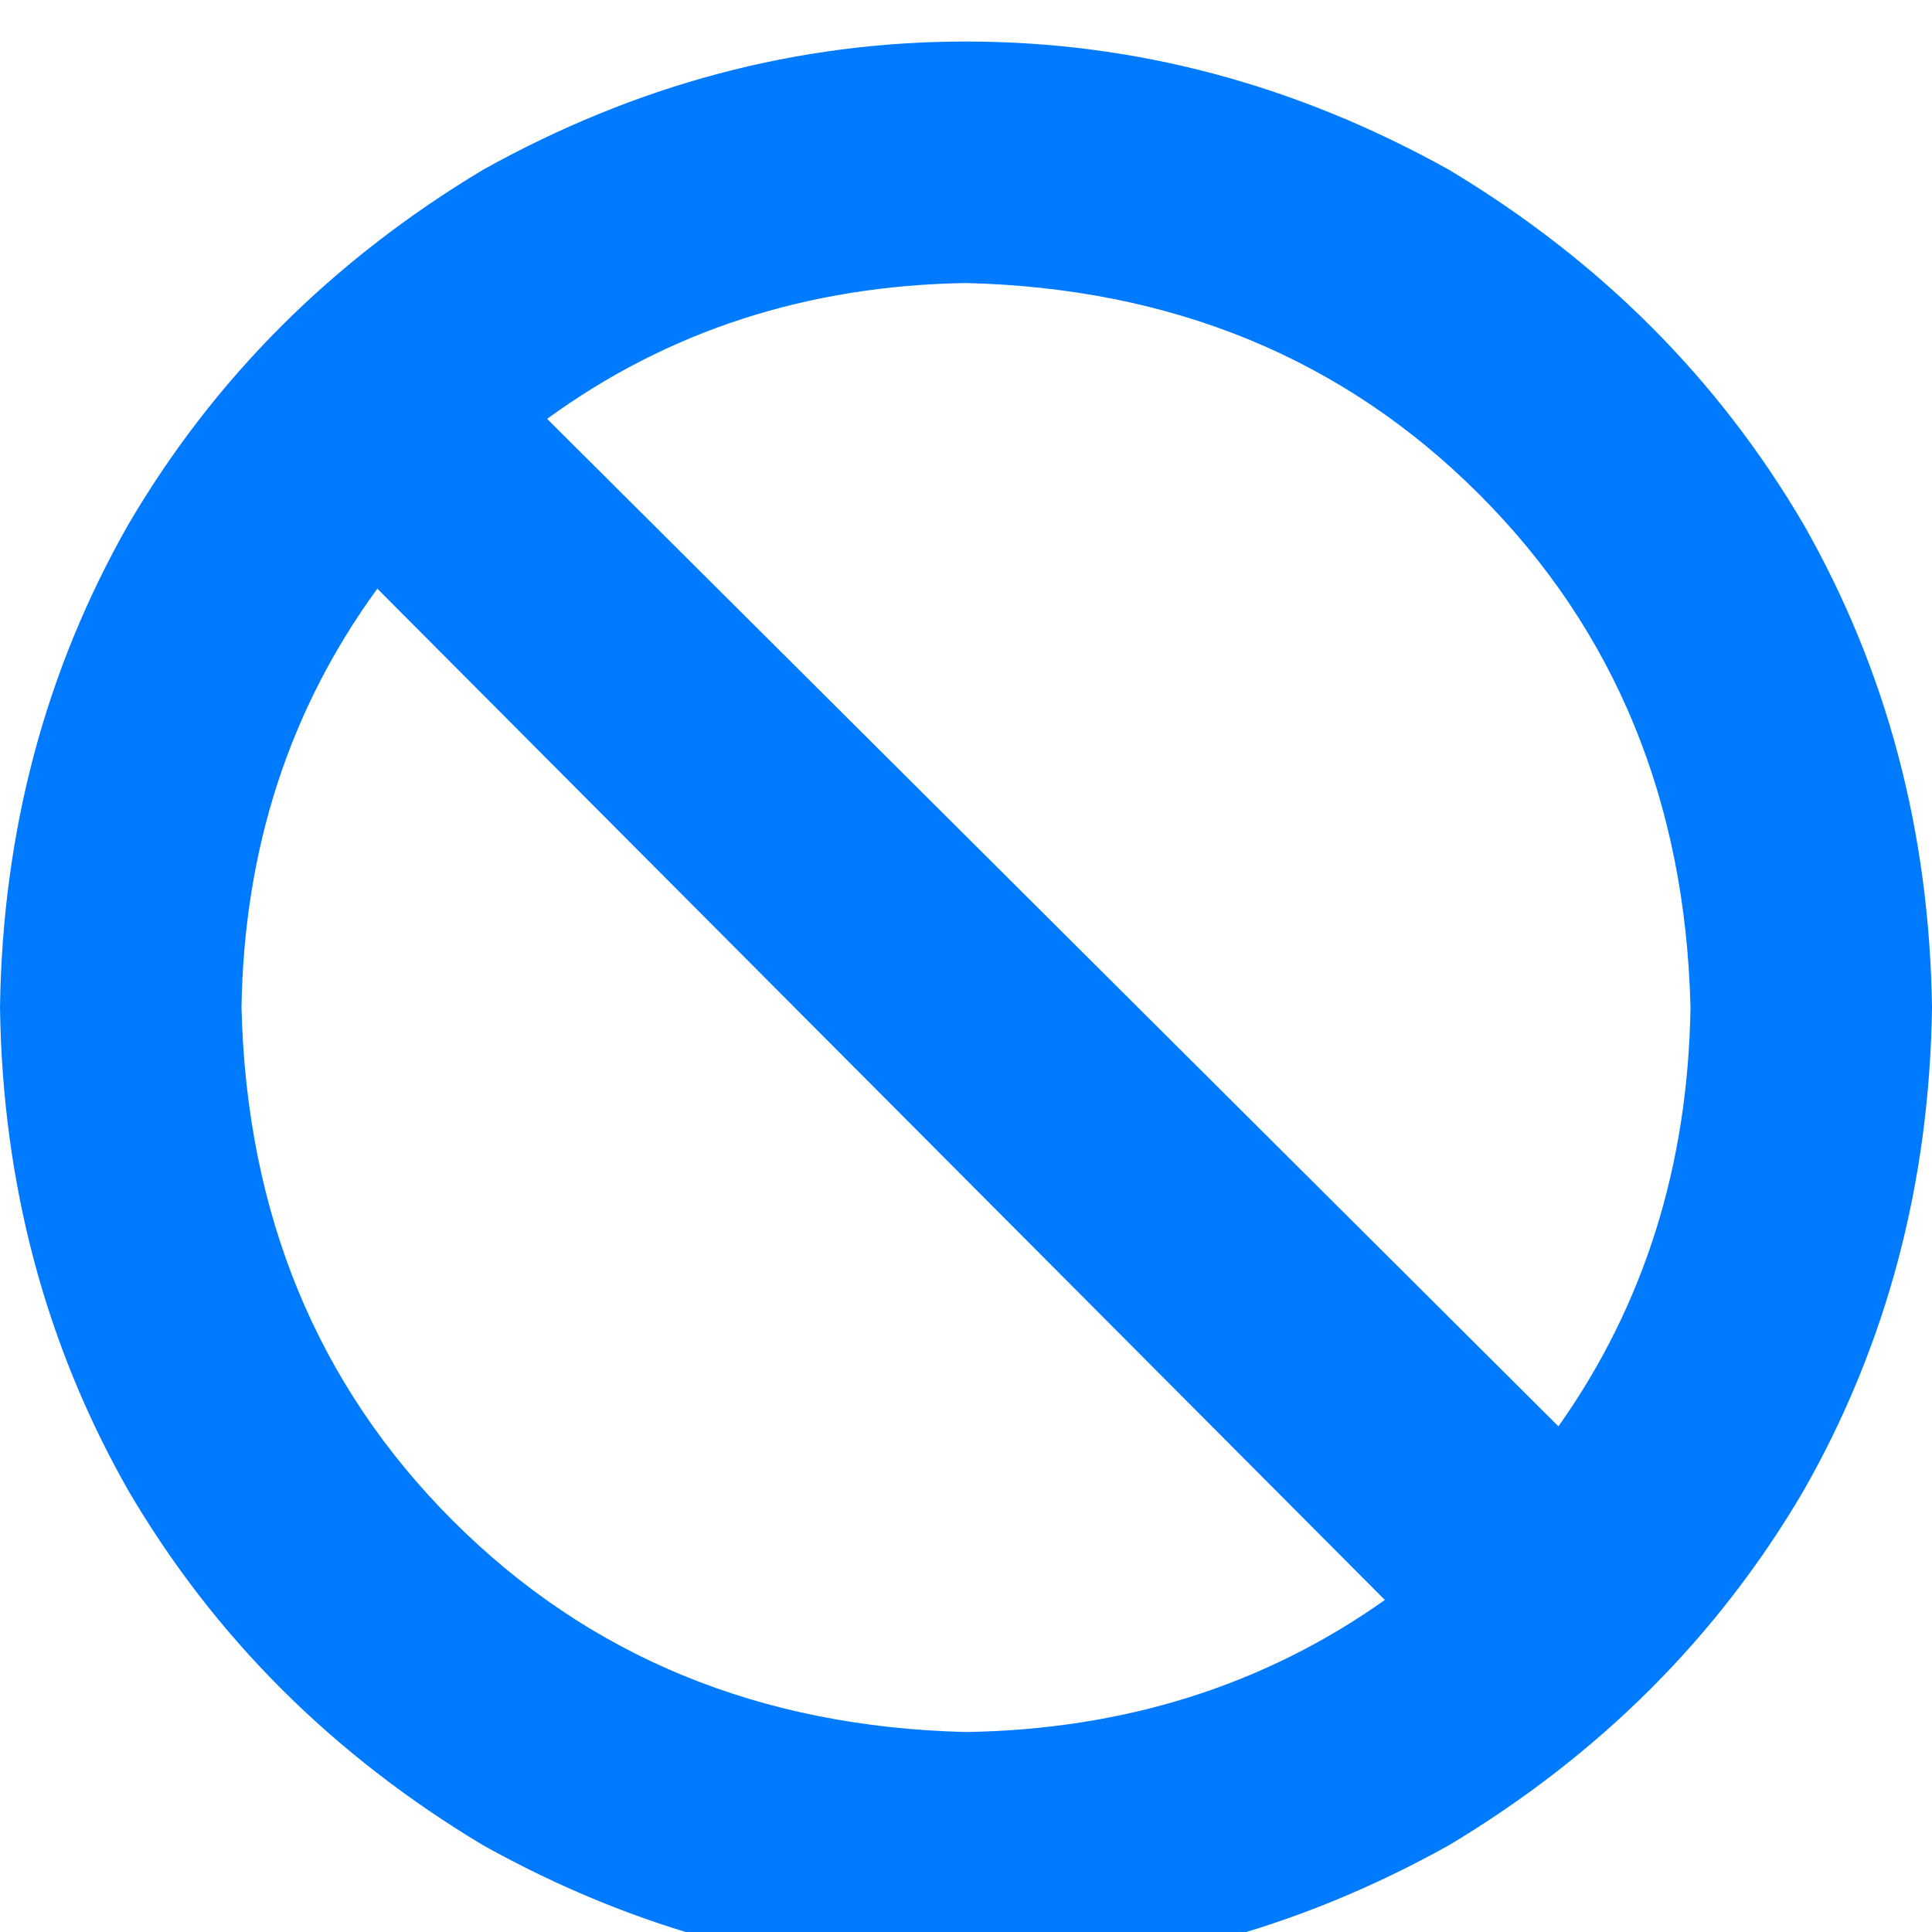
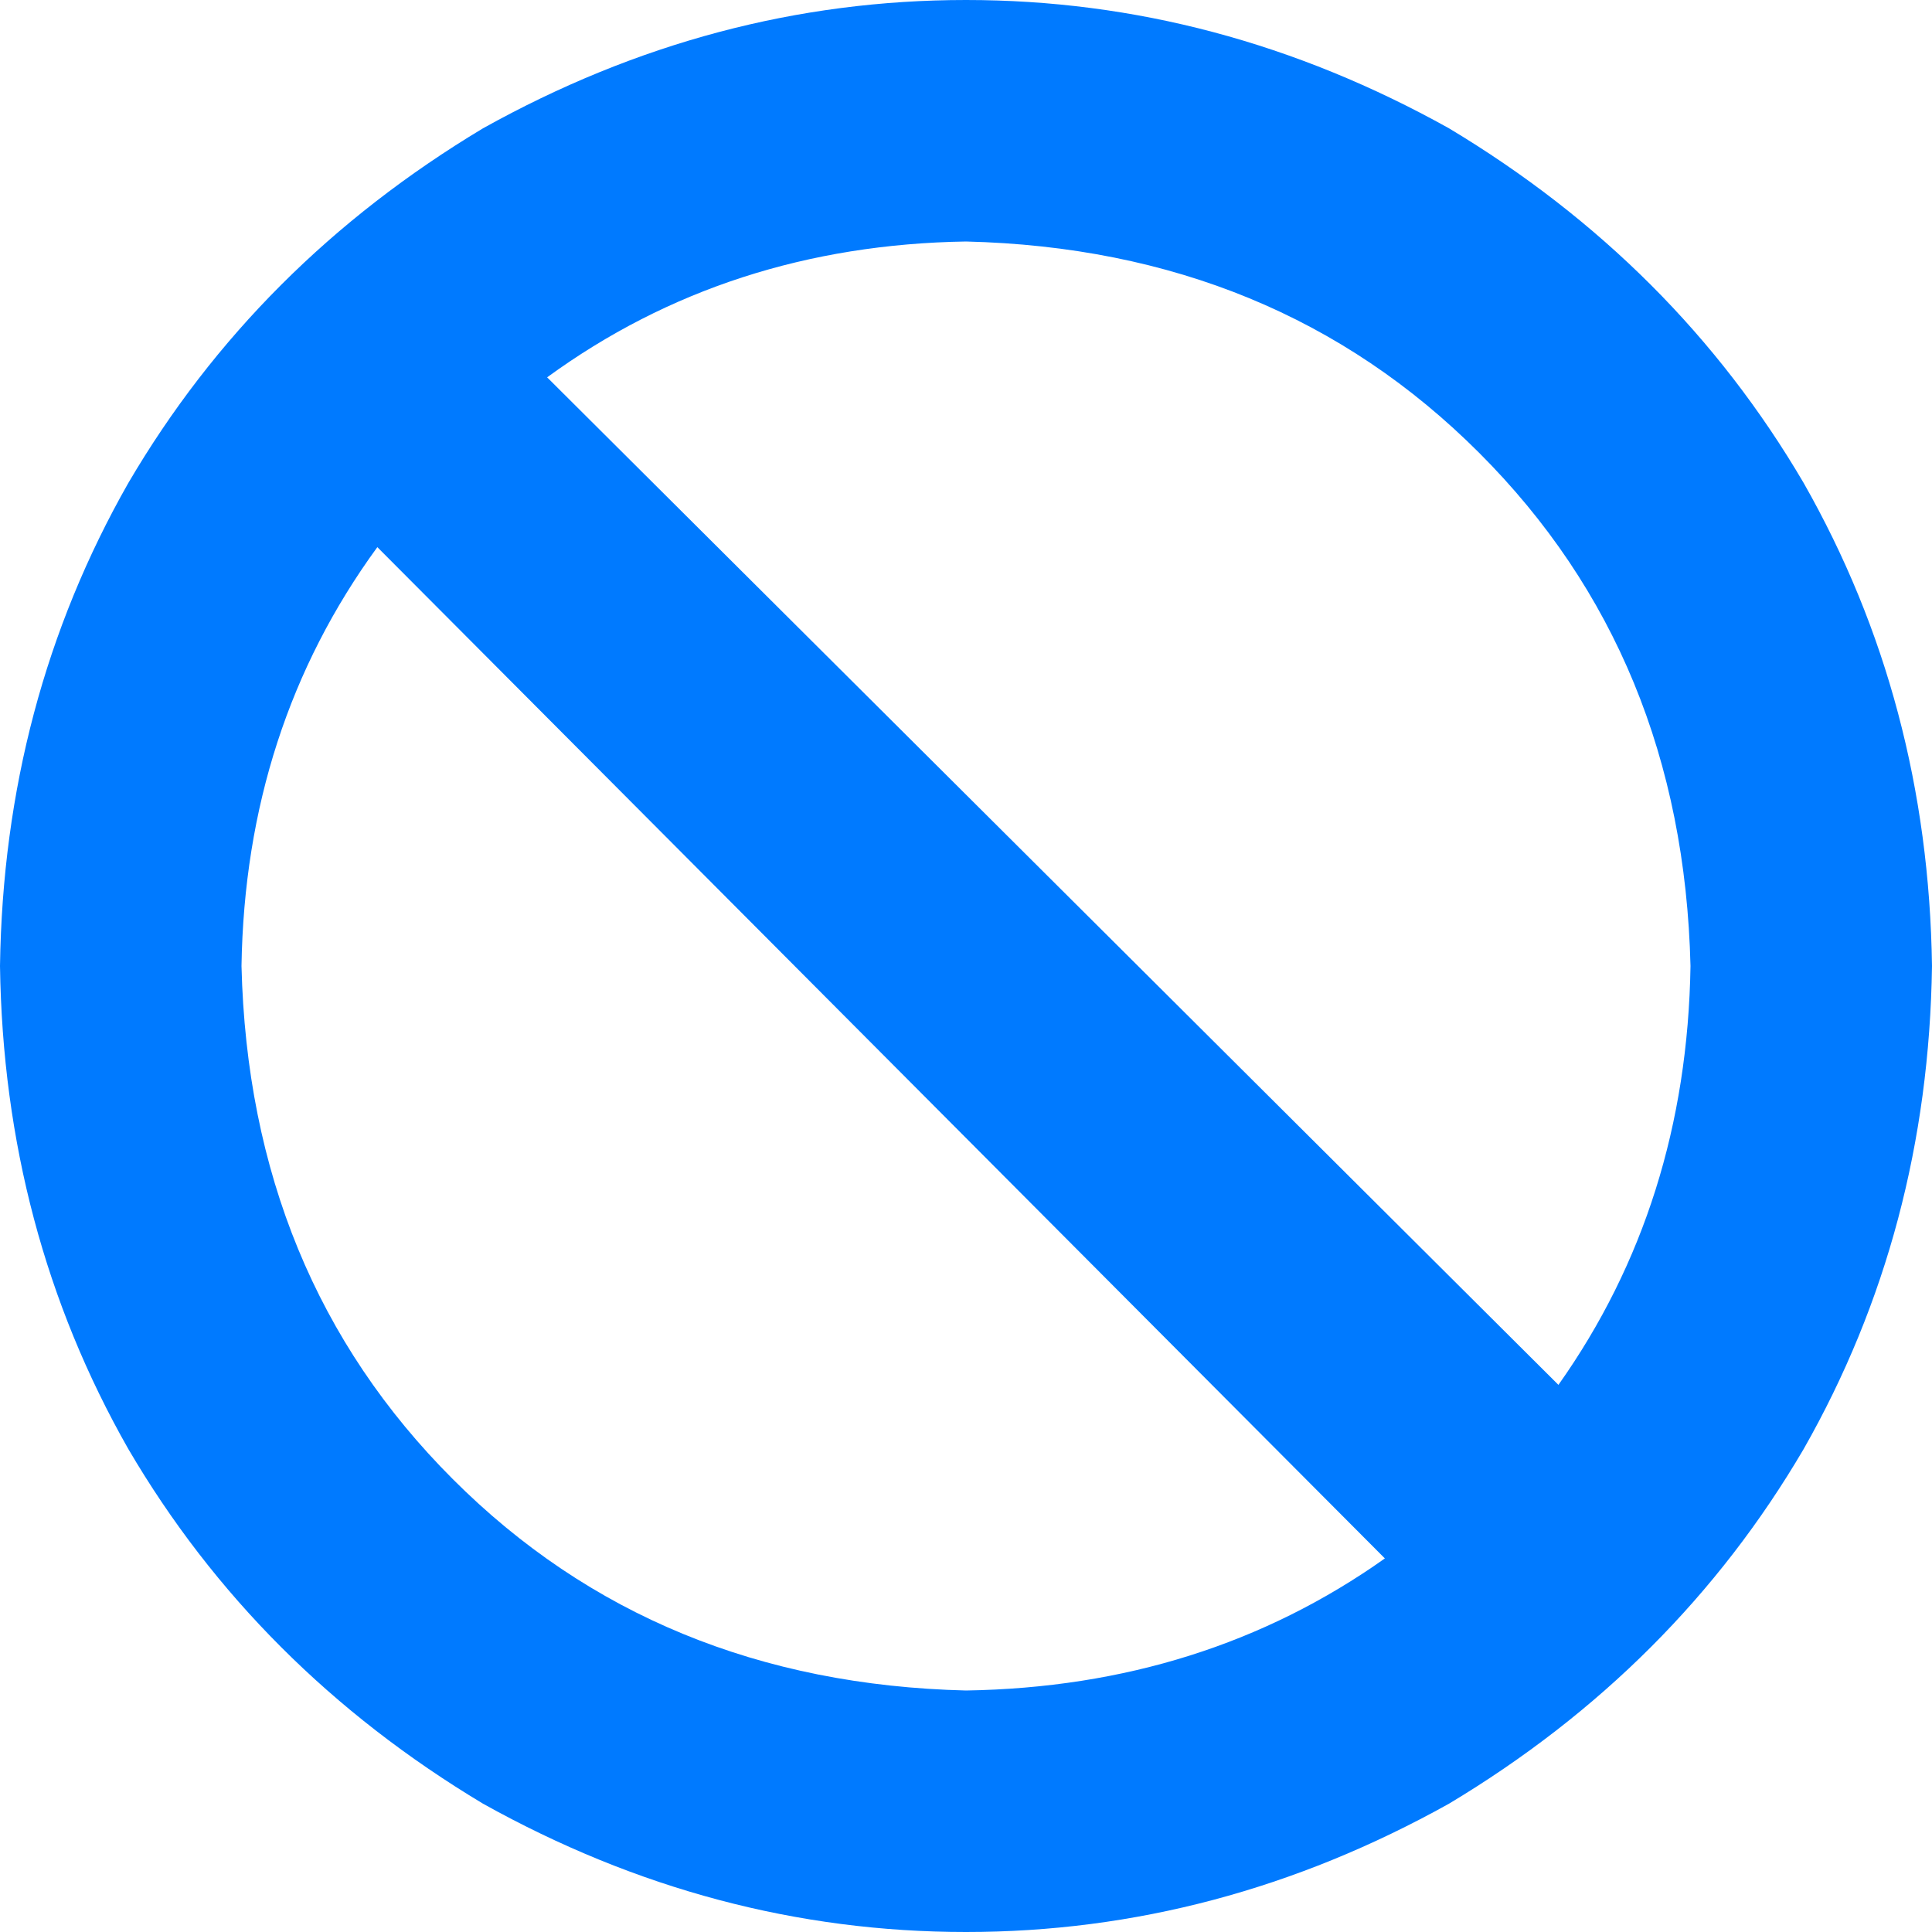
<svg xmlns="http://www.w3.org/2000/svg" fill="none" version="1.1" width="36" height="36" viewBox="0 0 36 36">
-   <defs>
-     <clipPath id="master_svg0_85_3279">
-       <rect x="0" y="0" width="36" height="36" rx="0" />
-     </clipPath>
-   </defs>
-   <g clip-path="url(#master_svg0_85_3279)">
-     <g transform="matrix(1,0,0,-1,0,73.54688)">
-       <g>
-         <path d="M25.805,43.734L7.031,62.578L25.805,43.734L7.031,62.578Q4.57,59.203,4.5,54.773Q4.641,49.008,8.438,45.211Q12.234,41.414,18,41.273Q22.43,41.344,25.805,43.734ZM29.039,46.969Q31.43,50.344,31.5,54.773Q31.359,60.539,27.562,64.336Q23.766,68.133,18,68.273Q13.57,68.203,10.195,65.742L29.039,46.969ZM0,54.773Q0.07,59.695,2.391,63.773Q4.781,67.852,9,70.383Q13.289,72.773,18,72.773Q22.711,72.773,27,70.383Q31.219,67.852,33.609,63.773Q35.93,59.695,36,54.773Q35.93,49.852,33.609,45.773Q31.219,41.695,27,39.164Q22.711,36.773,18,36.773Q13.289,36.773,9,39.164Q4.781,41.695,2.391,45.773Q0.07,49.852,0,54.773Z" fill="#007AFF" fill-opacity="1" style="mix-blend-mode:passthrough" />
-       </g>
-     </g>
+   <g transform="matrix(1,0,0,-1,0,72)">
+     <path d="M25.805,42.961L7.031,61.805L25.805,42.961L7.031,61.805Q4.57,58.43,4.5,54Q4.641,48.234,8.438,44.438Q12.234,40.641,18,40.5Q22.43,40.57,25.805,42.961ZM29.039,46.195Q31.43,49.57,31.5,54Q31.359,59.766,27.562,63.562Q23.766,67.359,18,67.5Q13.57,67.43,10.195,64.969L29.039,46.195ZM0,54Q0.07,58.922,2.391,63Q4.781,67.078,9,69.609Q13.289,72,18,72Q22.711,72,27,69.609Q31.219,67.078,33.609,63Q35.93,58.922,36,54Q35.93,49.078,33.609,45Q32.414,42.961,30.762,41.309Q29.109,39.656,27,38.391Q22.711,36,18,36Q13.289,36,9,38.391Q4.781,40.922,2.391,45Q0.07,49.078,0,54Z" fill="#007AFF" fill-opacity="1" style="mix-blend-mode:passthrough" />
  </g>
</svg>
